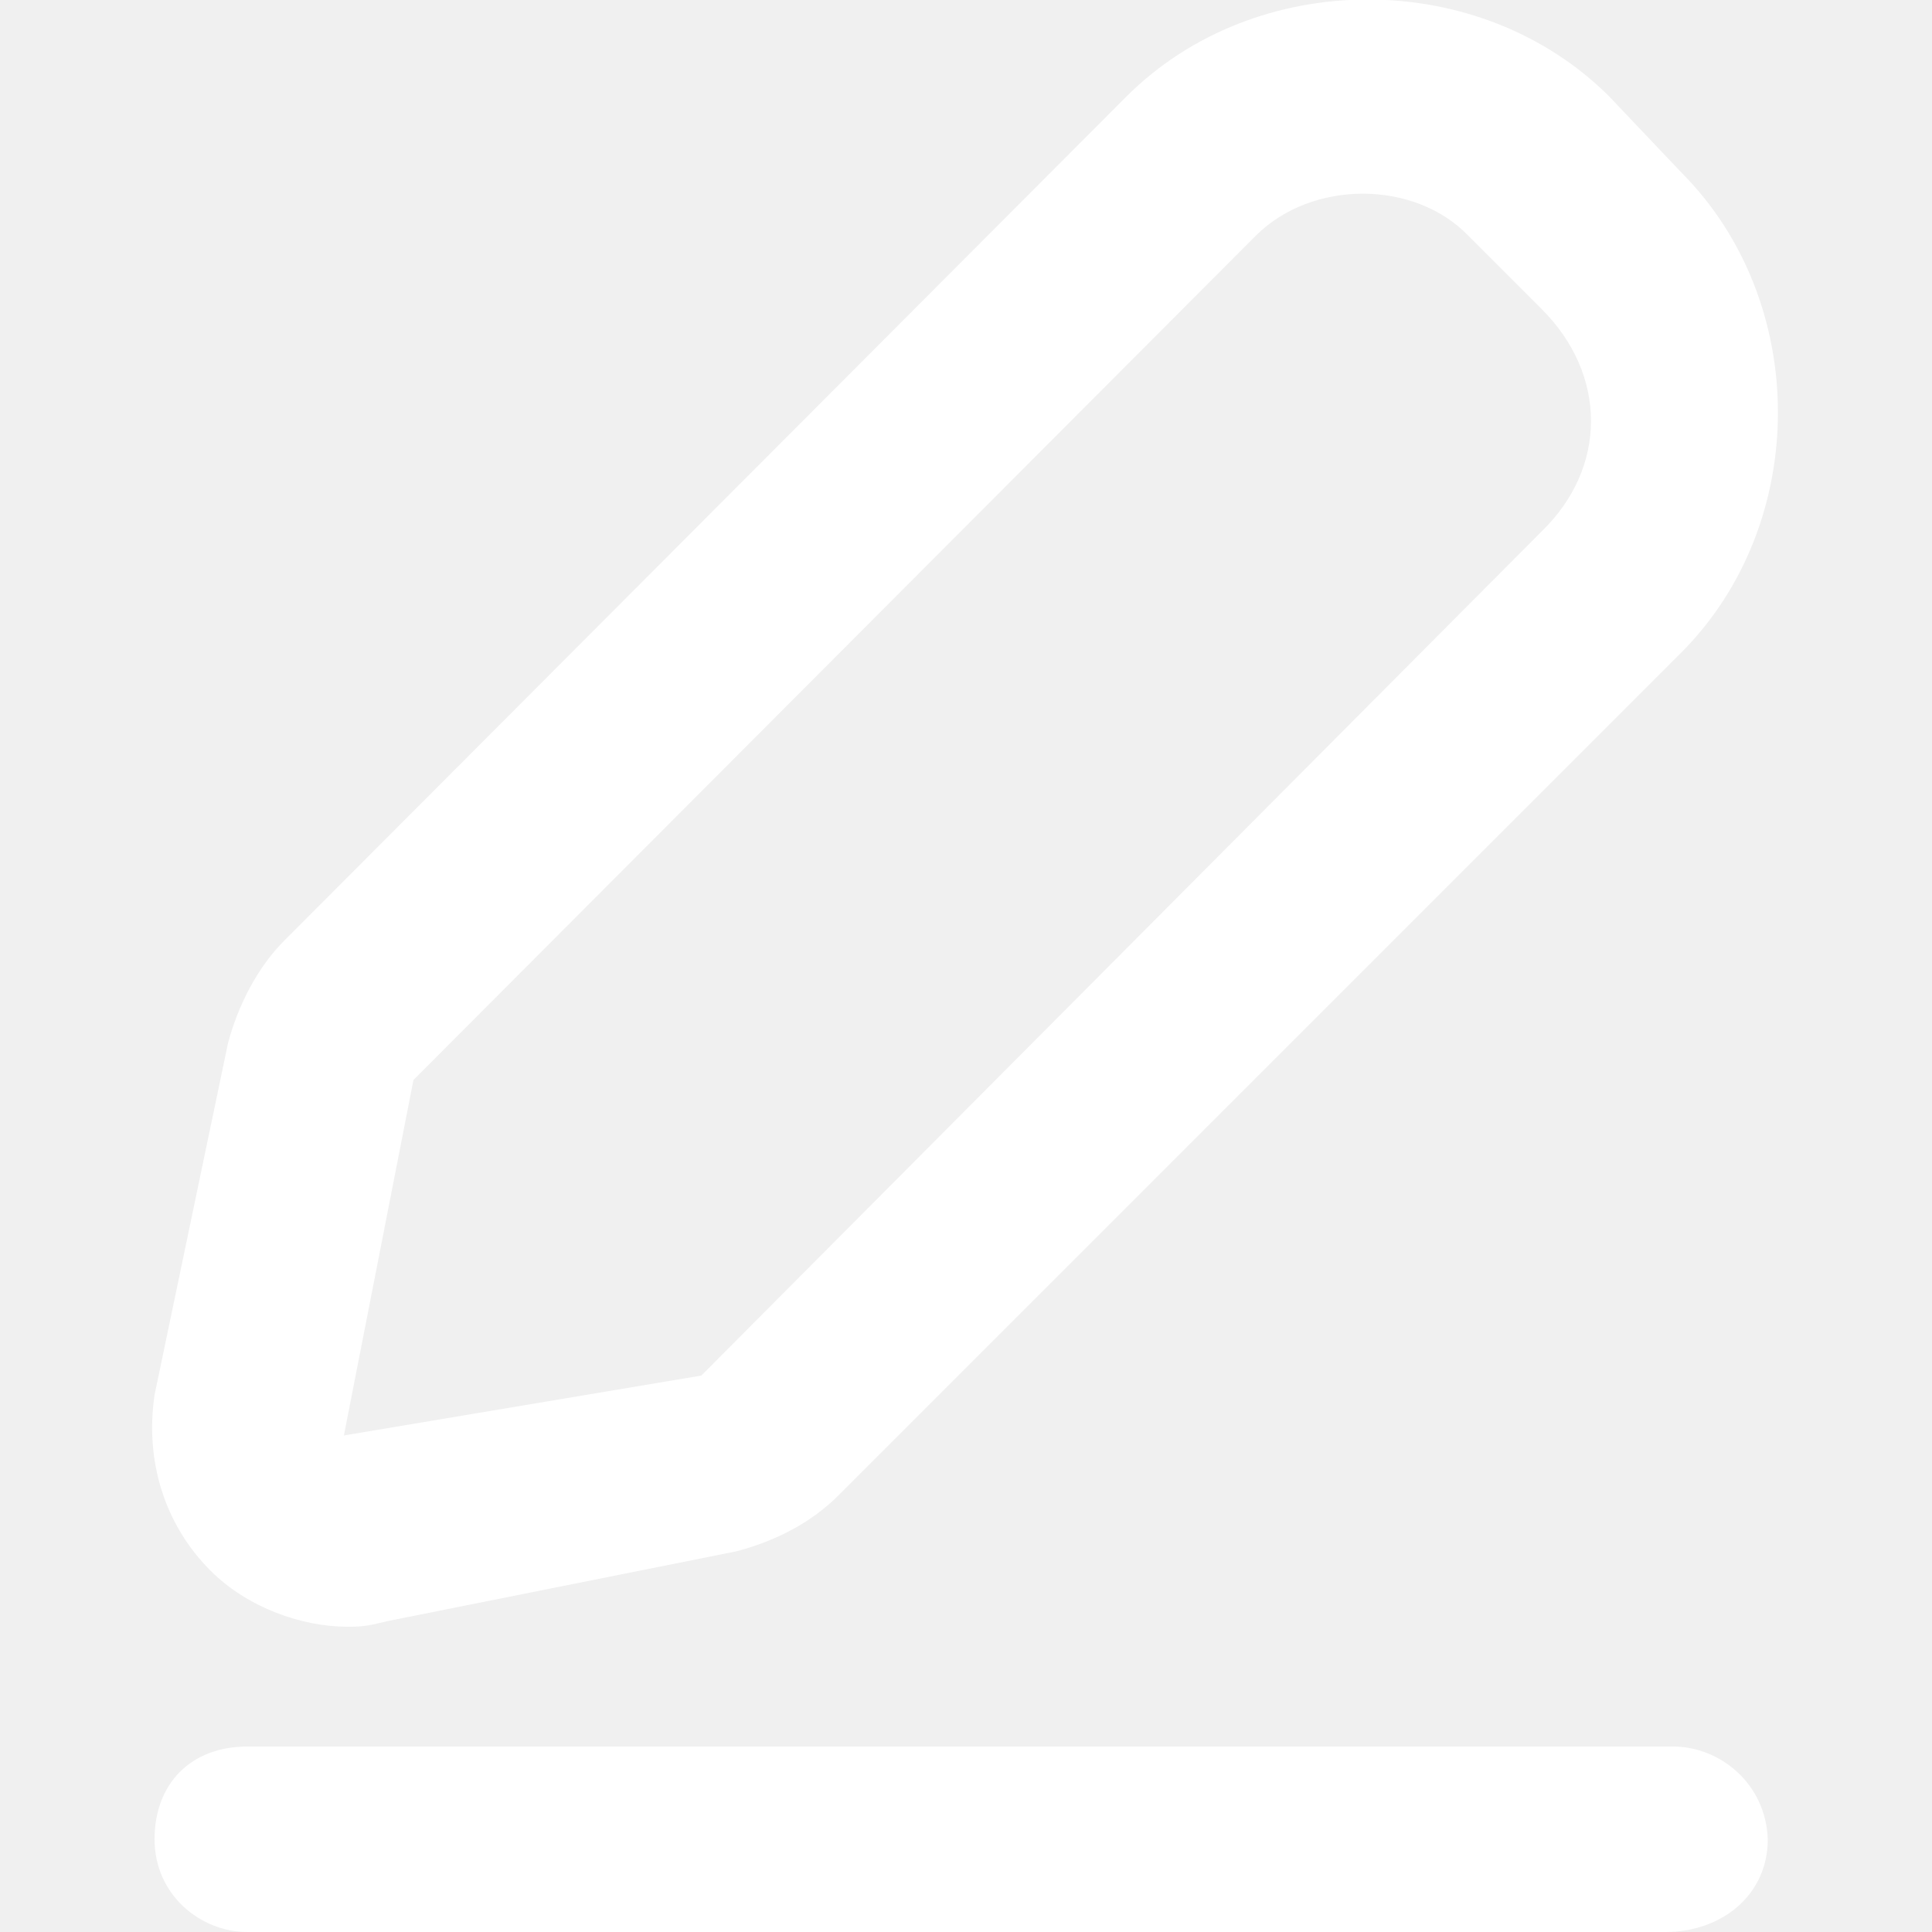
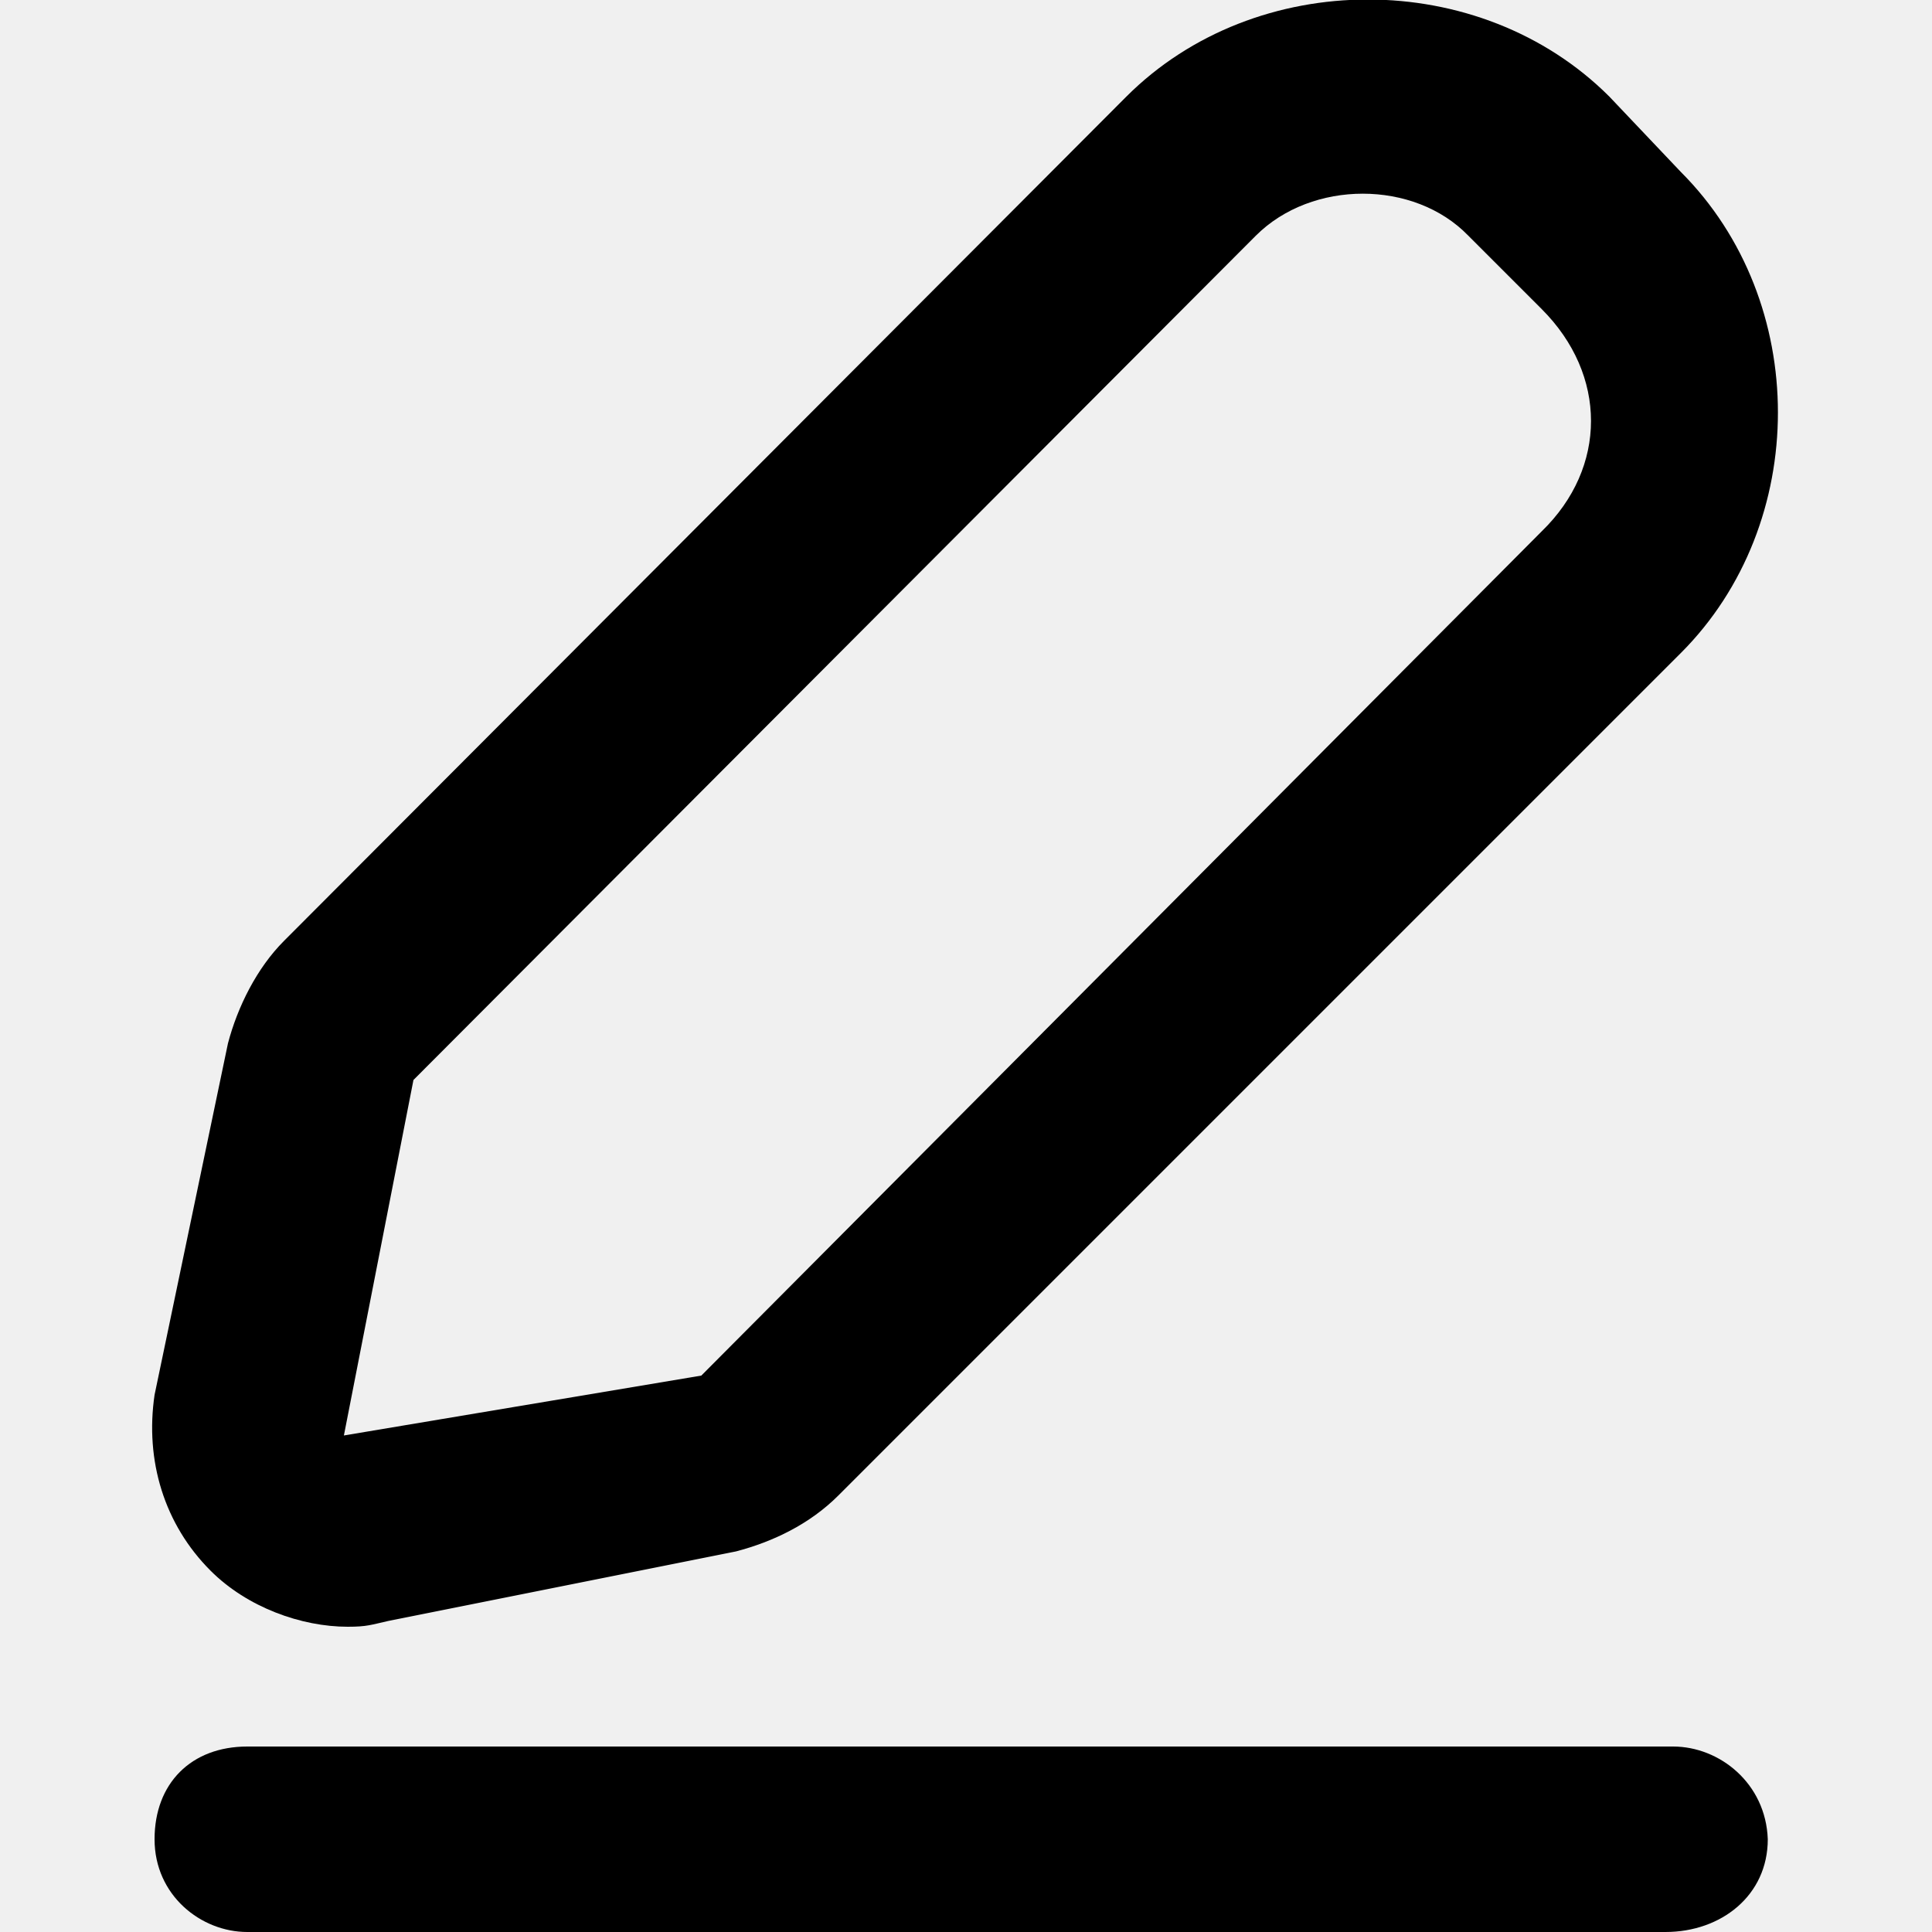
<svg xmlns="http://www.w3.org/2000/svg" version="1.1" width="512" height="512" x="0" y="0" viewBox="0 0 100 100" style="enable-background:new 0 0 512 512" xml:space="preserve" class="">
  <g>
-     <path d="M18 84.2c1 0 1.2-.1 2.1-.3l18-3.6c1.9-.5 3.8-1.4 5.3-2.9L87 33.8c6.7-6.7 6.7-18.2 0-24.9L83.3 5c-6.7-6.7-18.3-6.7-25 0L14.7 48.7c-1.4 1.4-2.4 3.4-2.9 5.3L8 72.2c-.5 3.4.5 6.7 2.9 9.1 1.9 1.9 4.7 2.9 7.1 2.9zm3.4-28.3L65 12.2c2.9-2.9 8.2-2.9 11 0l3.8 3.8c3.4 3.4 3.4 8.2 0 11.5L36.3 71.2l-18.5 3.1zM86.6 90.4H12.8c-2.9 0-4.8 1.9-4.8 4.8s2.4 4.8 4.8 4.8h73.4c2.9 0 5.3-1.9 5.3-4.8-.1-2.9-2.5-4.8-4.9-4.8z" fill="#ffffff" data-original="#000000" opacity="1" />
+     <path d="M18 84.2c1 0 1.2-.1 2.1-.3l18-3.6c1.9-.5 3.8-1.4 5.3-2.9L87 33.8c6.7-6.7 6.7-18.2 0-24.9L83.3 5c-6.7-6.7-18.3-6.7-25 0L14.7 48.7c-1.4 1.4-2.4 3.4-2.9 5.3L8 72.2c-.5 3.4.5 6.7 2.9 9.1 1.9 1.9 4.7 2.9 7.1 2.9zm3.4-28.3L65 12.2c2.9-2.9 8.2-2.9 11 0l3.8 3.8c3.4 3.4 3.4 8.2 0 11.5L36.3 71.2l-18.5 3.1zM86.6 90.4H12.8c-2.9 0-4.8 1.9-4.8 4.8s2.4 4.8 4.8 4.8h73.4c2.9 0 5.3-1.9 5.3-4.8-.1-2.9-2.5-4.8-4.9-4.8z" fill="#000000" data-original="#000000" opacity="1" />
  </g>
</svg>
